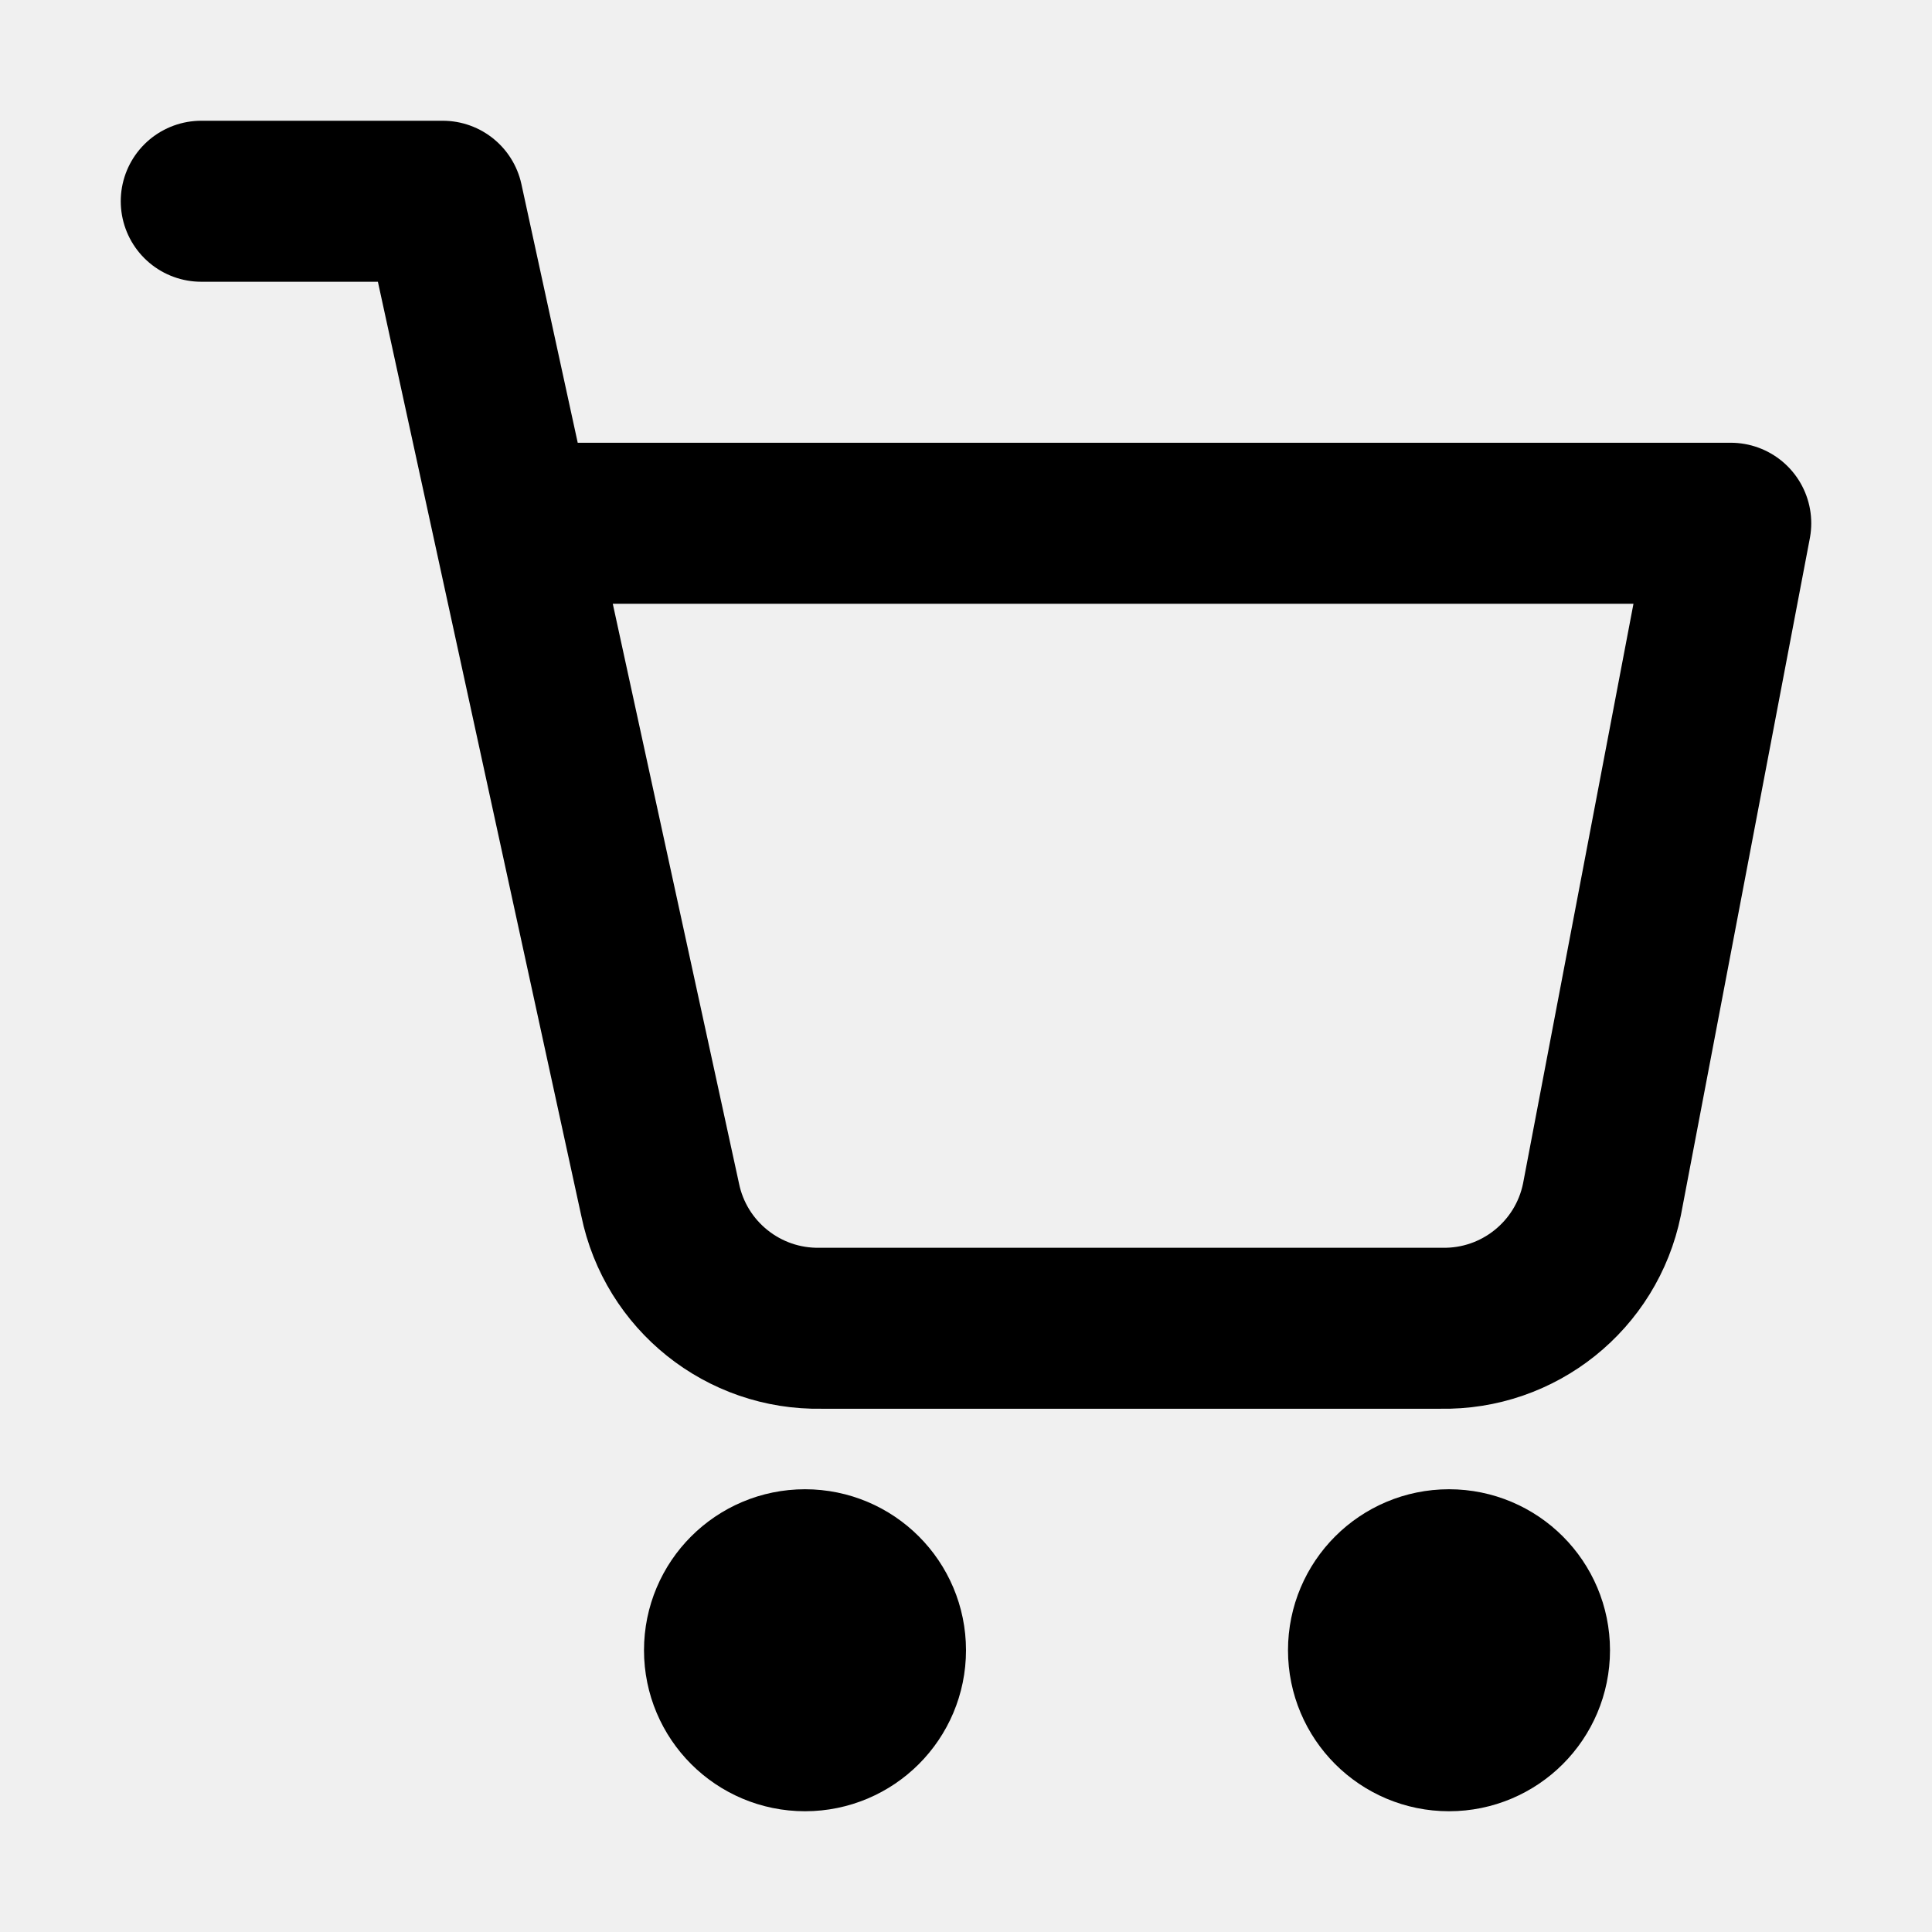
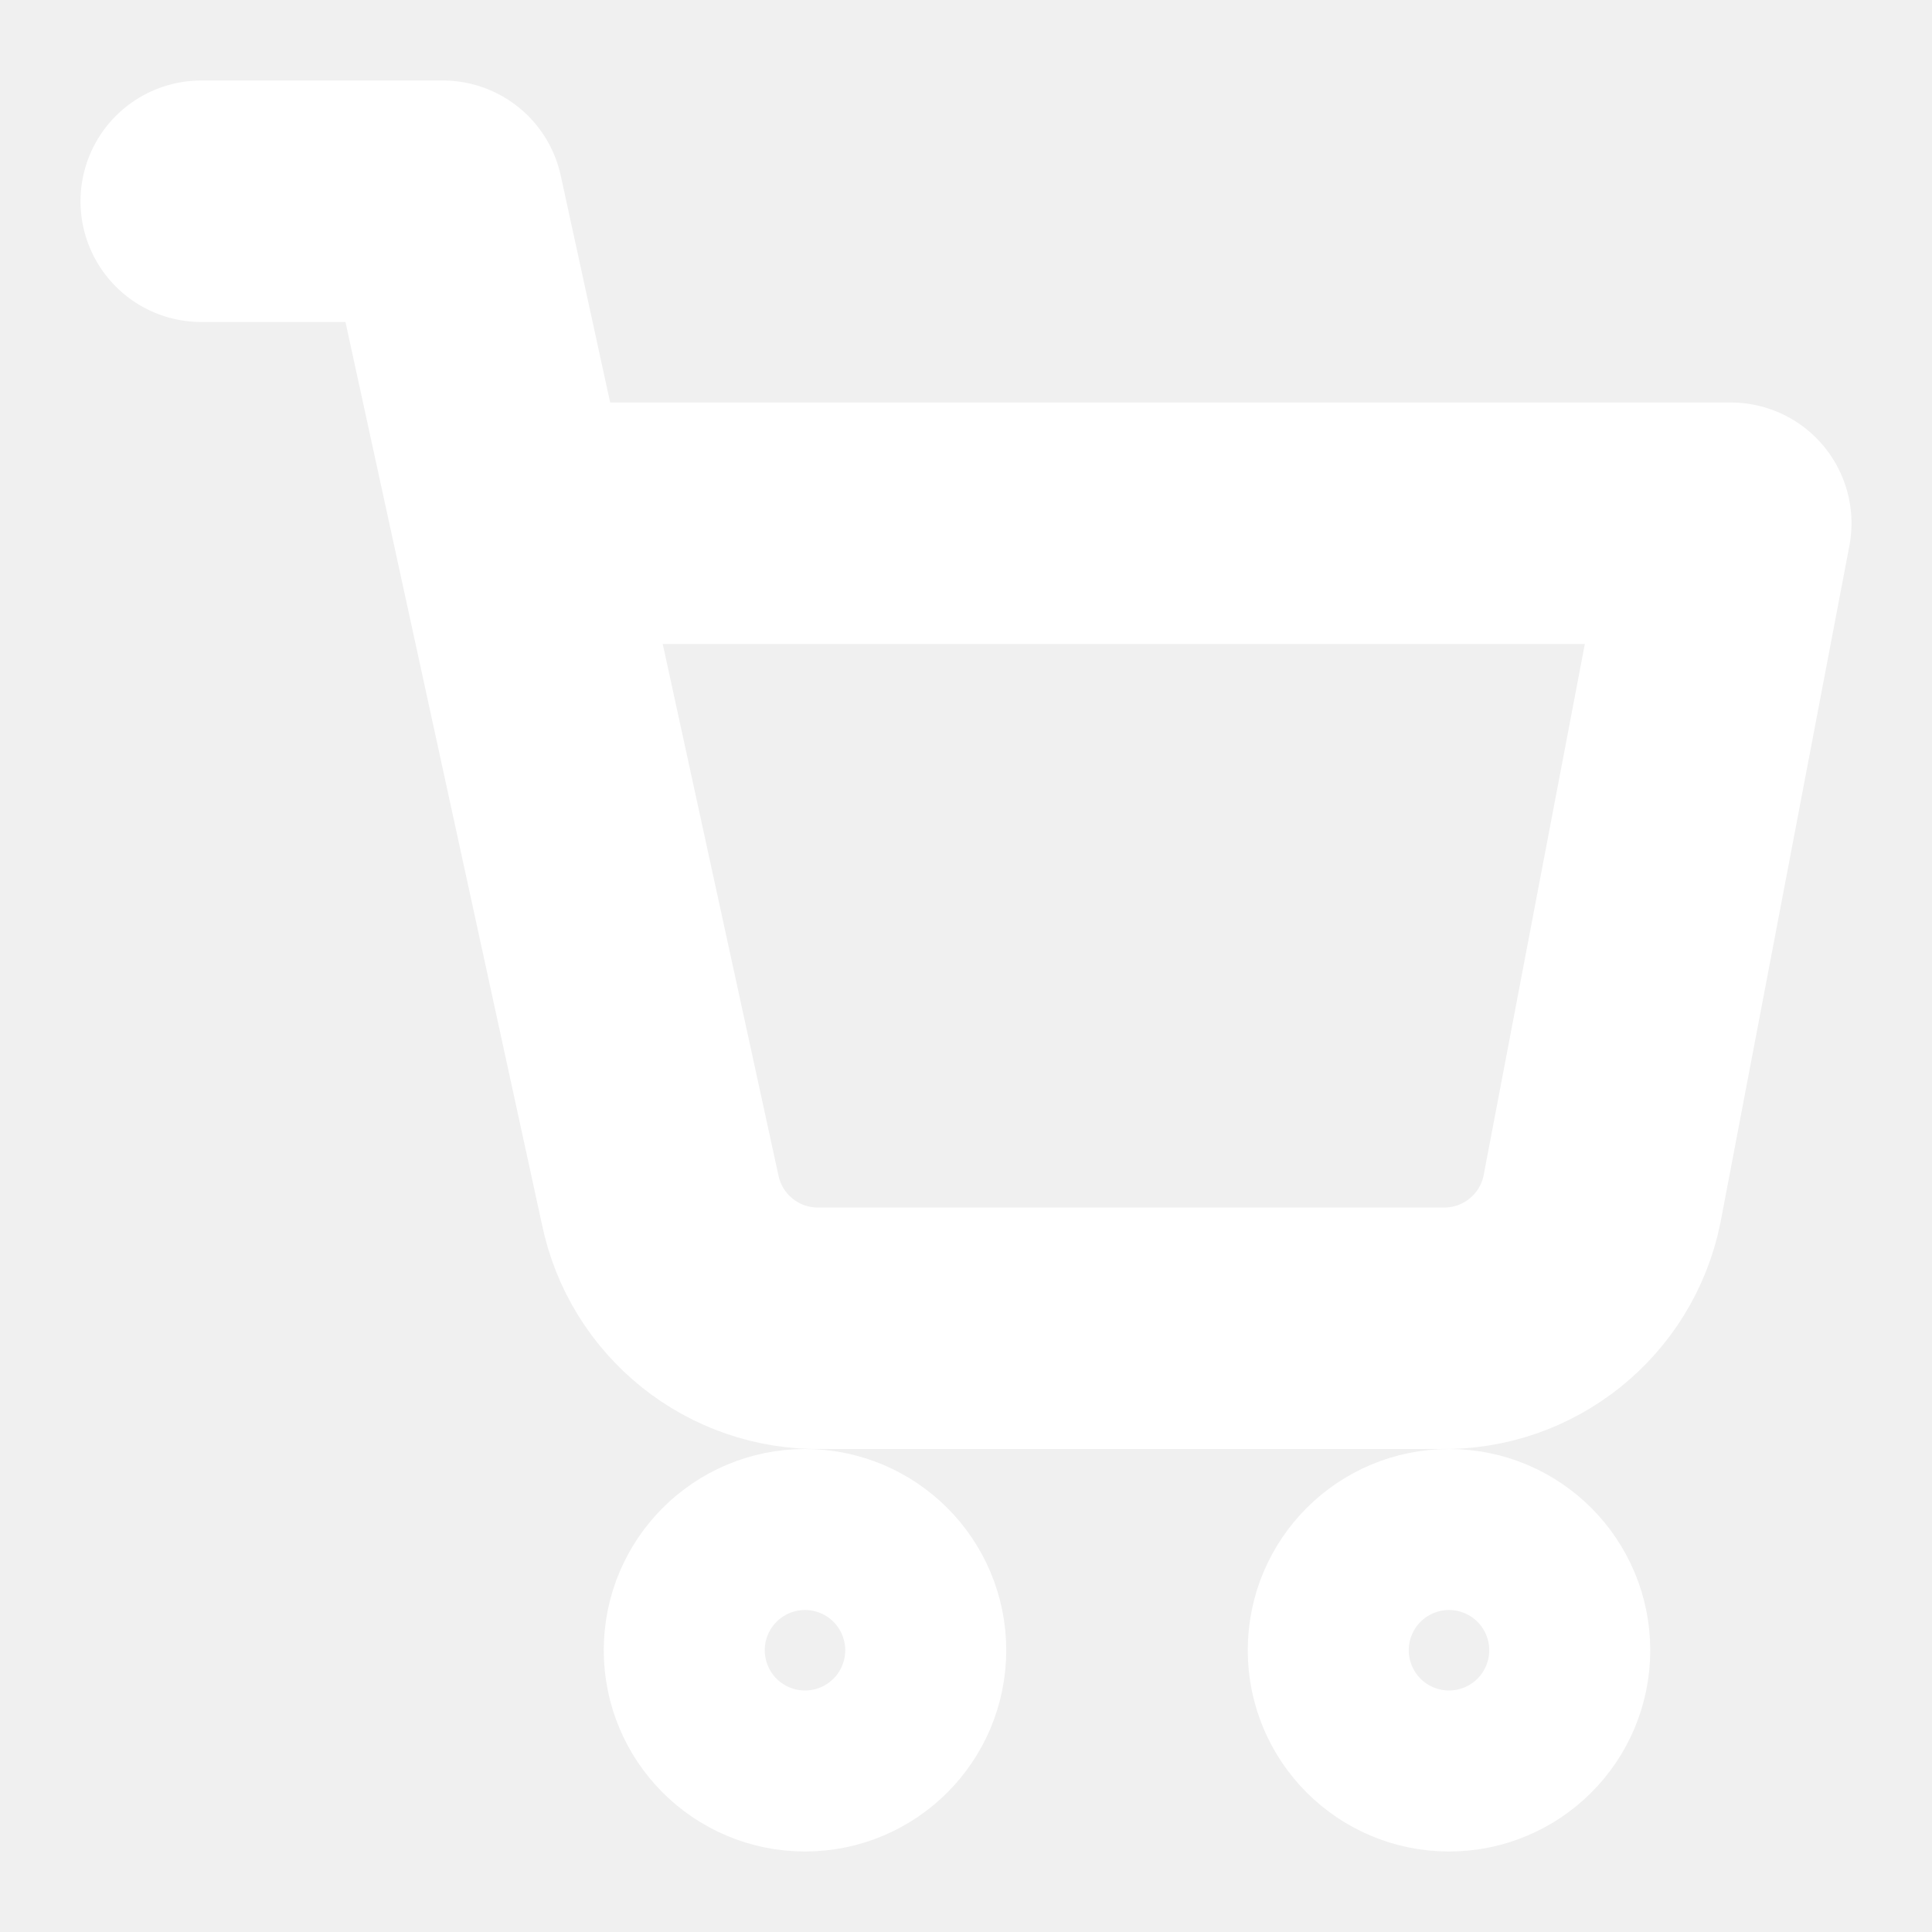
- <svg xmlns="http://www.w3.org/2000/svg" width="24" height="24" viewBox="0 0 24 24" fill="none" stroke="#000000" stroke-width="2" stroke-linecap="round" stroke-linejoin="round">
+ <svg xmlns="http://www.w3.org/2000/svg" width="24" height="24" viewBox="0 0 24 24" fill="none" stroke="#FFFFFF" stroke-width="3" stroke-linecap="round" stroke-linejoin="round">
  <circle cx="10" cy="20.5" r="1" />
  <circle cx="18" cy="20.5" r="1" />
  <path d="M2.5 2.5h3l2.7 12.4a2 2 0 0 0 2 1.6h7.7a2 2 0 0 0 2-1.6l1.6-8.4H7.1" />
</svg>
